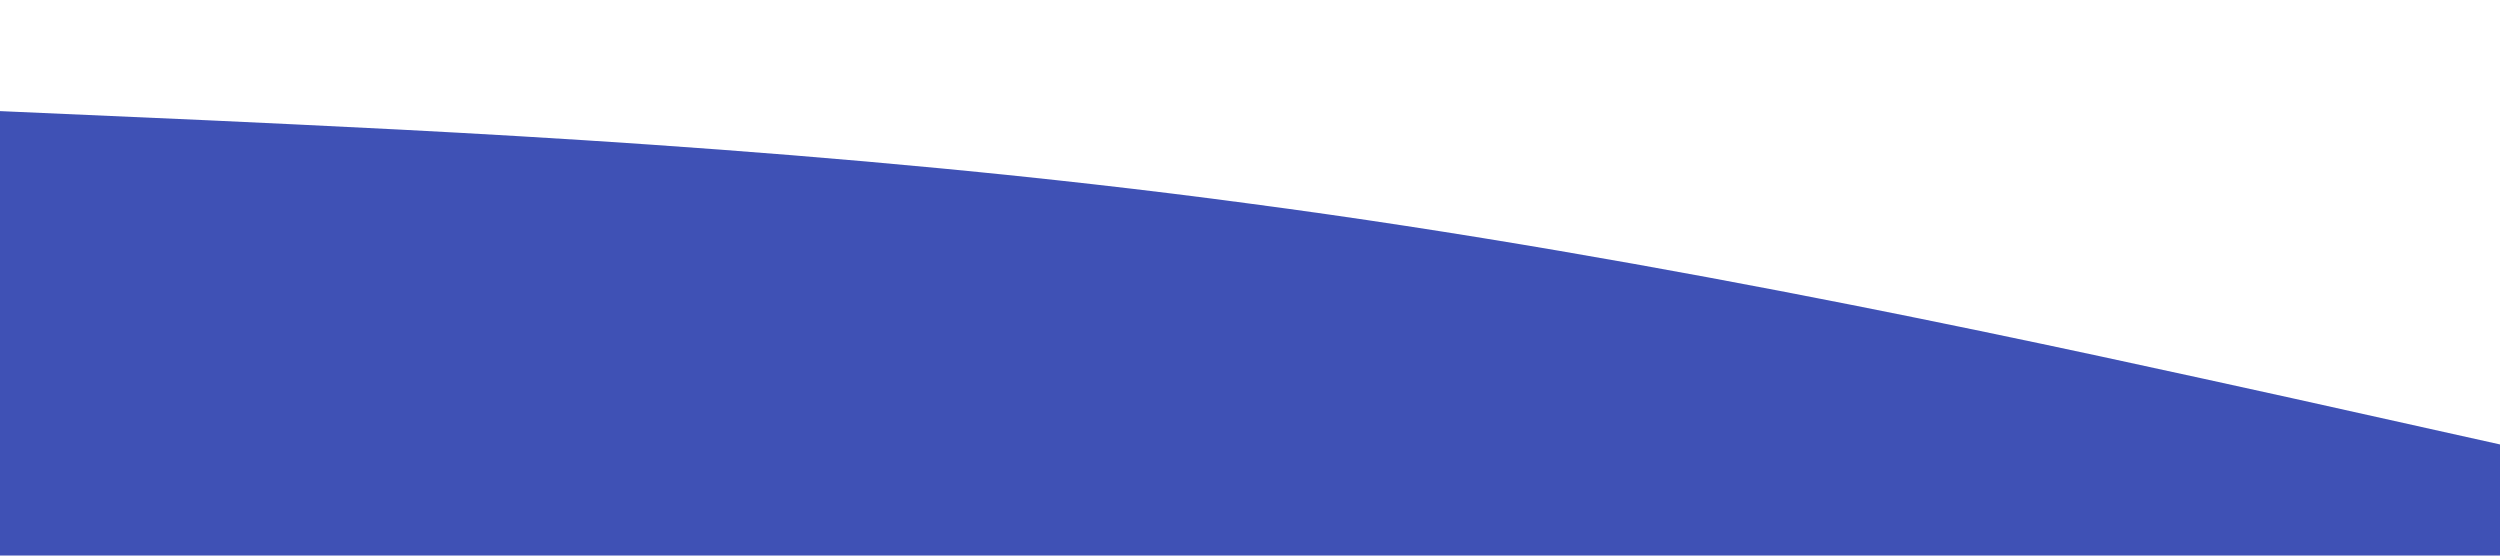
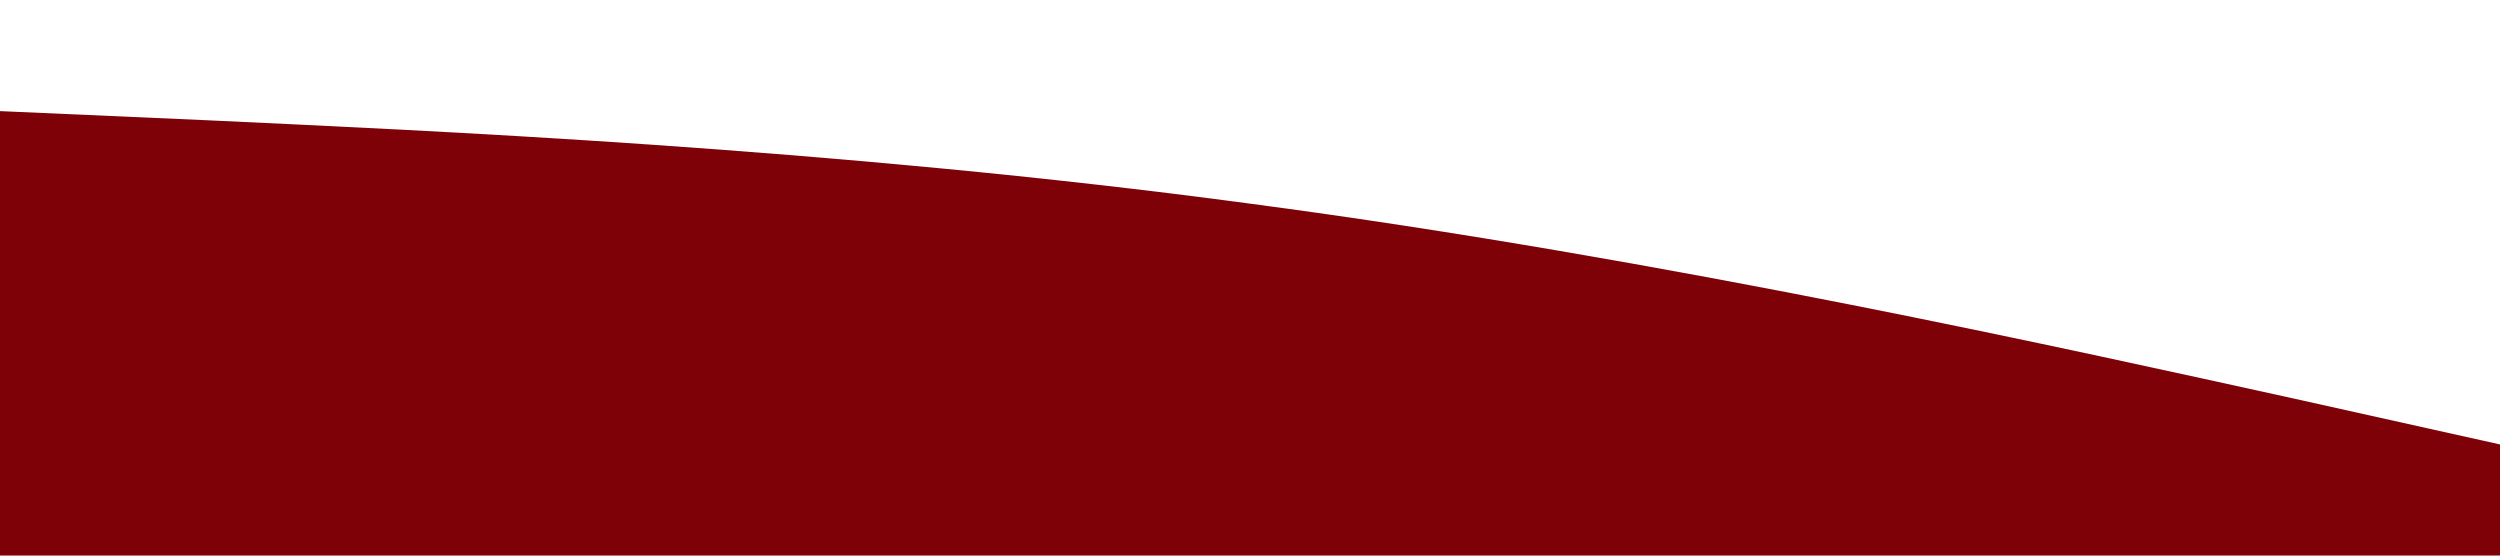
<svg xmlns="http://www.w3.org/2000/svg" viewBox="0 0 1440 320">
-   <path fill="#3F51B5" fill-opacity="1" d="M0,64L120,69.3C240,75,480,85,720,117.3C960,149,1200,203,1320,229.3L1440,256L1440,320L1320,320C1200,320,960,320,720,320C480,320,240,320,120,320L0,320Z" />
+   <path fill="#7e0108" fill-opacity="1" d="M0,64L120,69.3C240,75,480,85,720,117.3C960,149,1200,203,1320,229.3L1440,256L1440,320L1320,320C1200,320,960,320,720,320C480,320,240,320,120,320L0,320Z" />
</svg>
